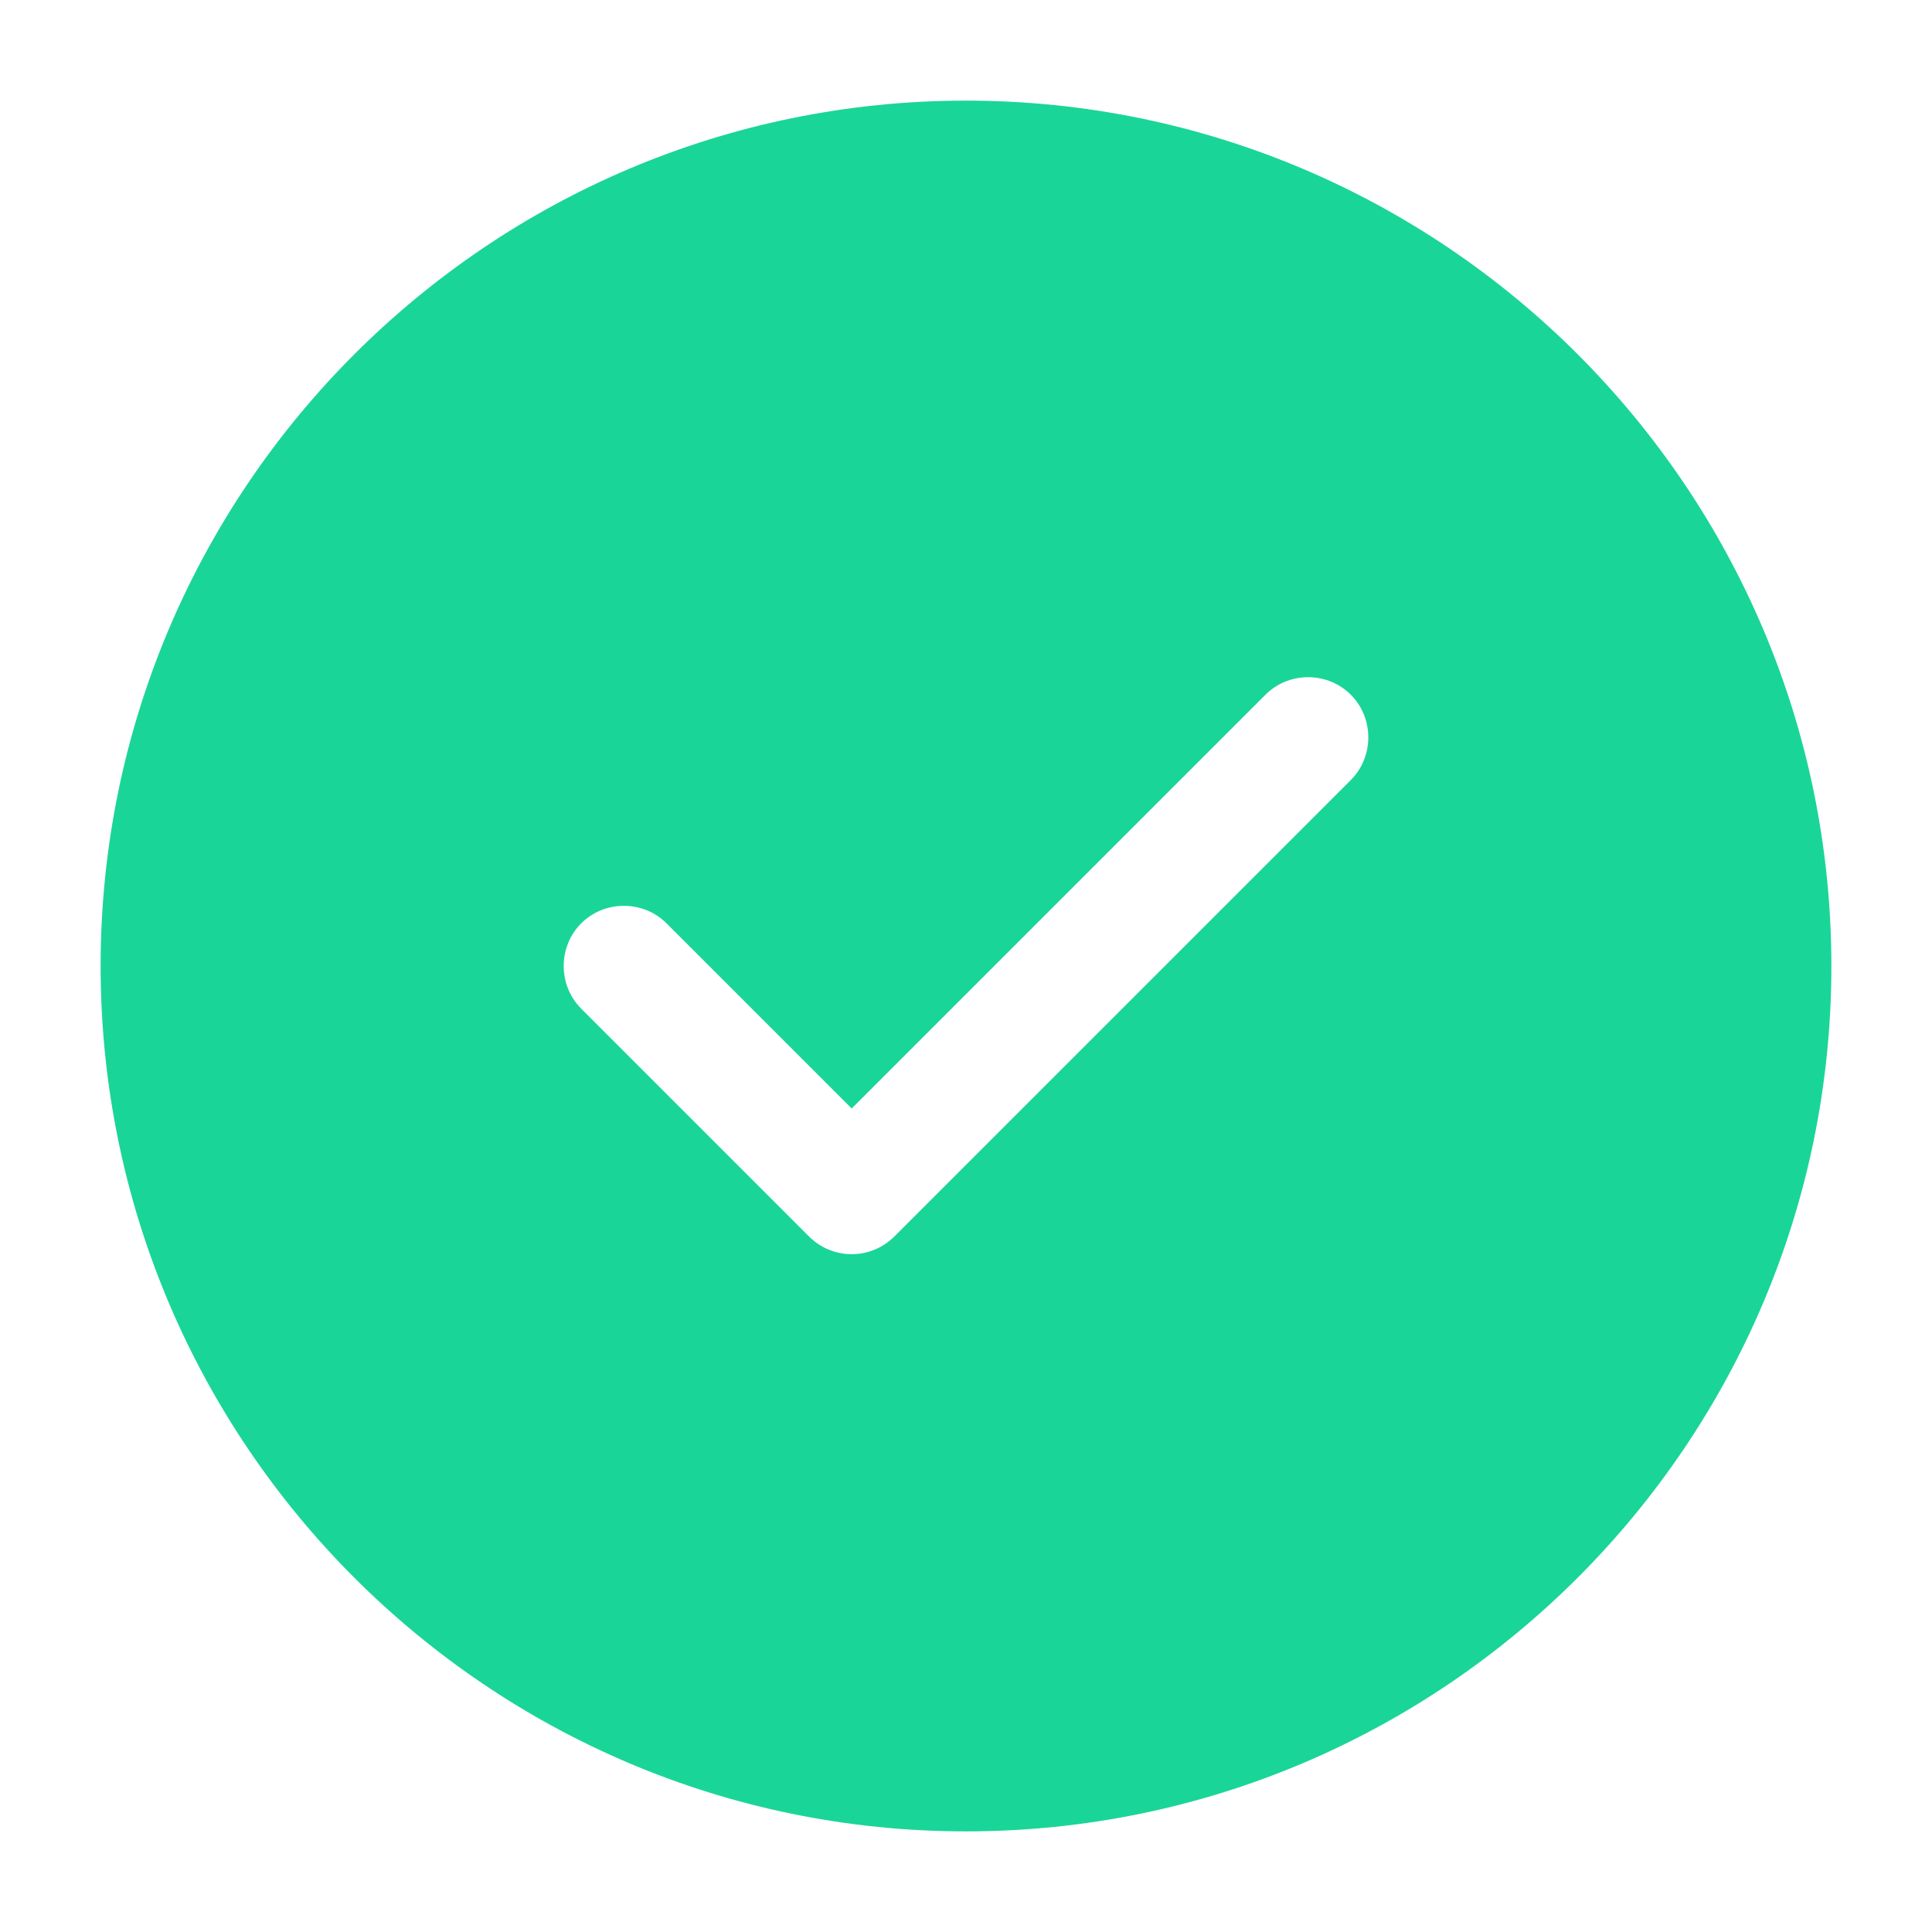
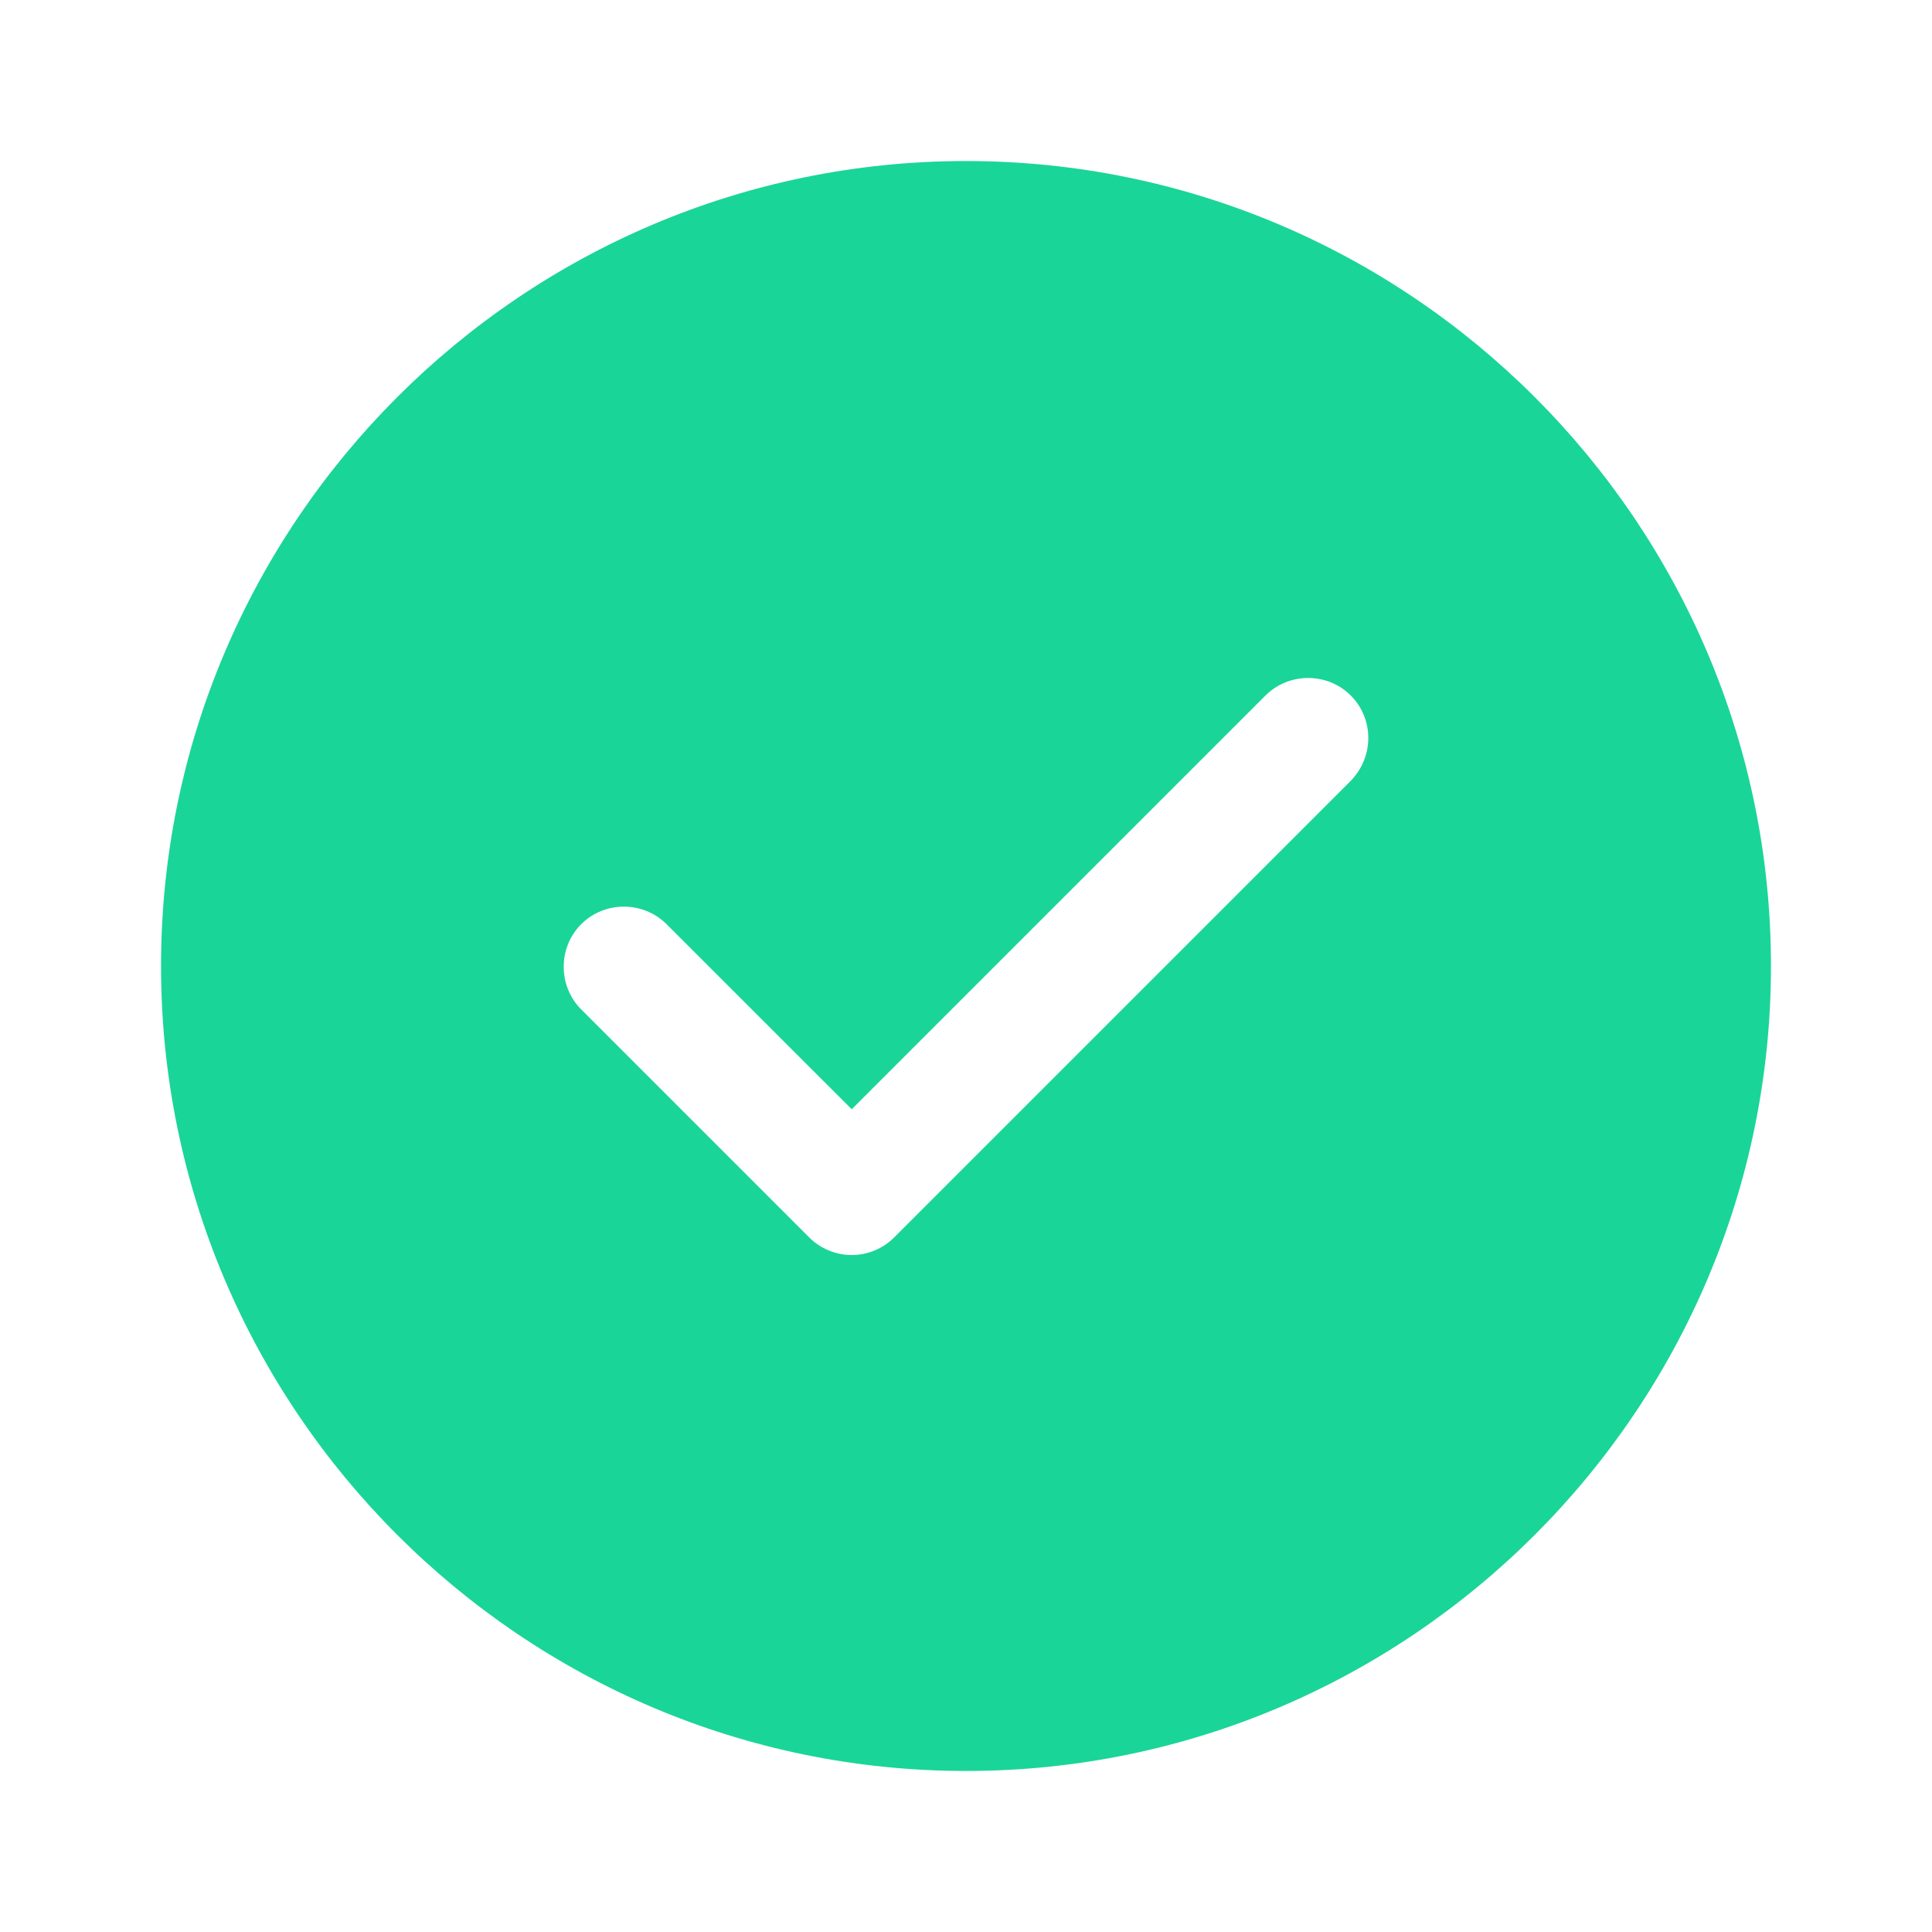
- <svg xmlns="http://www.w3.org/2000/svg" width="24" height="24" viewBox="0 0 24 24" fill="none">
-   <path fill-rule="evenodd" clip-rule="evenodd" d="M1.25 12C1.25 17.93 6.07 22.75 12 22.75C17.93 22.75 22.75 17.93 22.75 12C22.75 6.07 17.93 1.25 12 1.25C6.07 1.25 1.25 6.07 1.25 12ZM10.05 15.36C10.19 15.5 10.38 15.58 10.58 15.58C10.78 15.58 10.97 15.5 11.11 15.36L16.78 9.69C17.07 9.4 17.07 8.92 16.78 8.63C16.49 8.34 16.01 8.34 15.72 8.63L10.58 13.77L8.28 11.47C7.99 11.18 7.51 11.18 7.22 11.47C6.93 11.76 6.93 12.24 7.22 12.53L10.05 15.36Z" fill="#1AD598" />
+ <svg xmlns="http://www.w3.org/2000/svg" width="20" height="20" viewBox="0 0 20 20" fill="none">
+   <path d="M10 1.667C5.408 1.667 1.667 5.408 1.667 10C1.667 14.592 5.408 18.333 10 18.333C14.592 18.333 18.333 14.592 18.333 10C18.333 5.408 14.592 1.667 10 1.667ZM13.983 8.083L9.258 12.808C9.142 12.925 8.983 12.992 8.817 12.992C8.65 12.992 8.492 12.925 8.375 12.808L6.017 10.45C5.775 10.208 5.775 9.808 6.017 9.567C6.258 9.325 6.658 9.325 6.9 9.567L8.817 11.483L13.1 7.2C13.342 6.958 13.742 6.958 13.983 7.2C14.225 7.442 14.225 7.833 13.983 8.083Z" fill="#1AD598" />
</svg>
